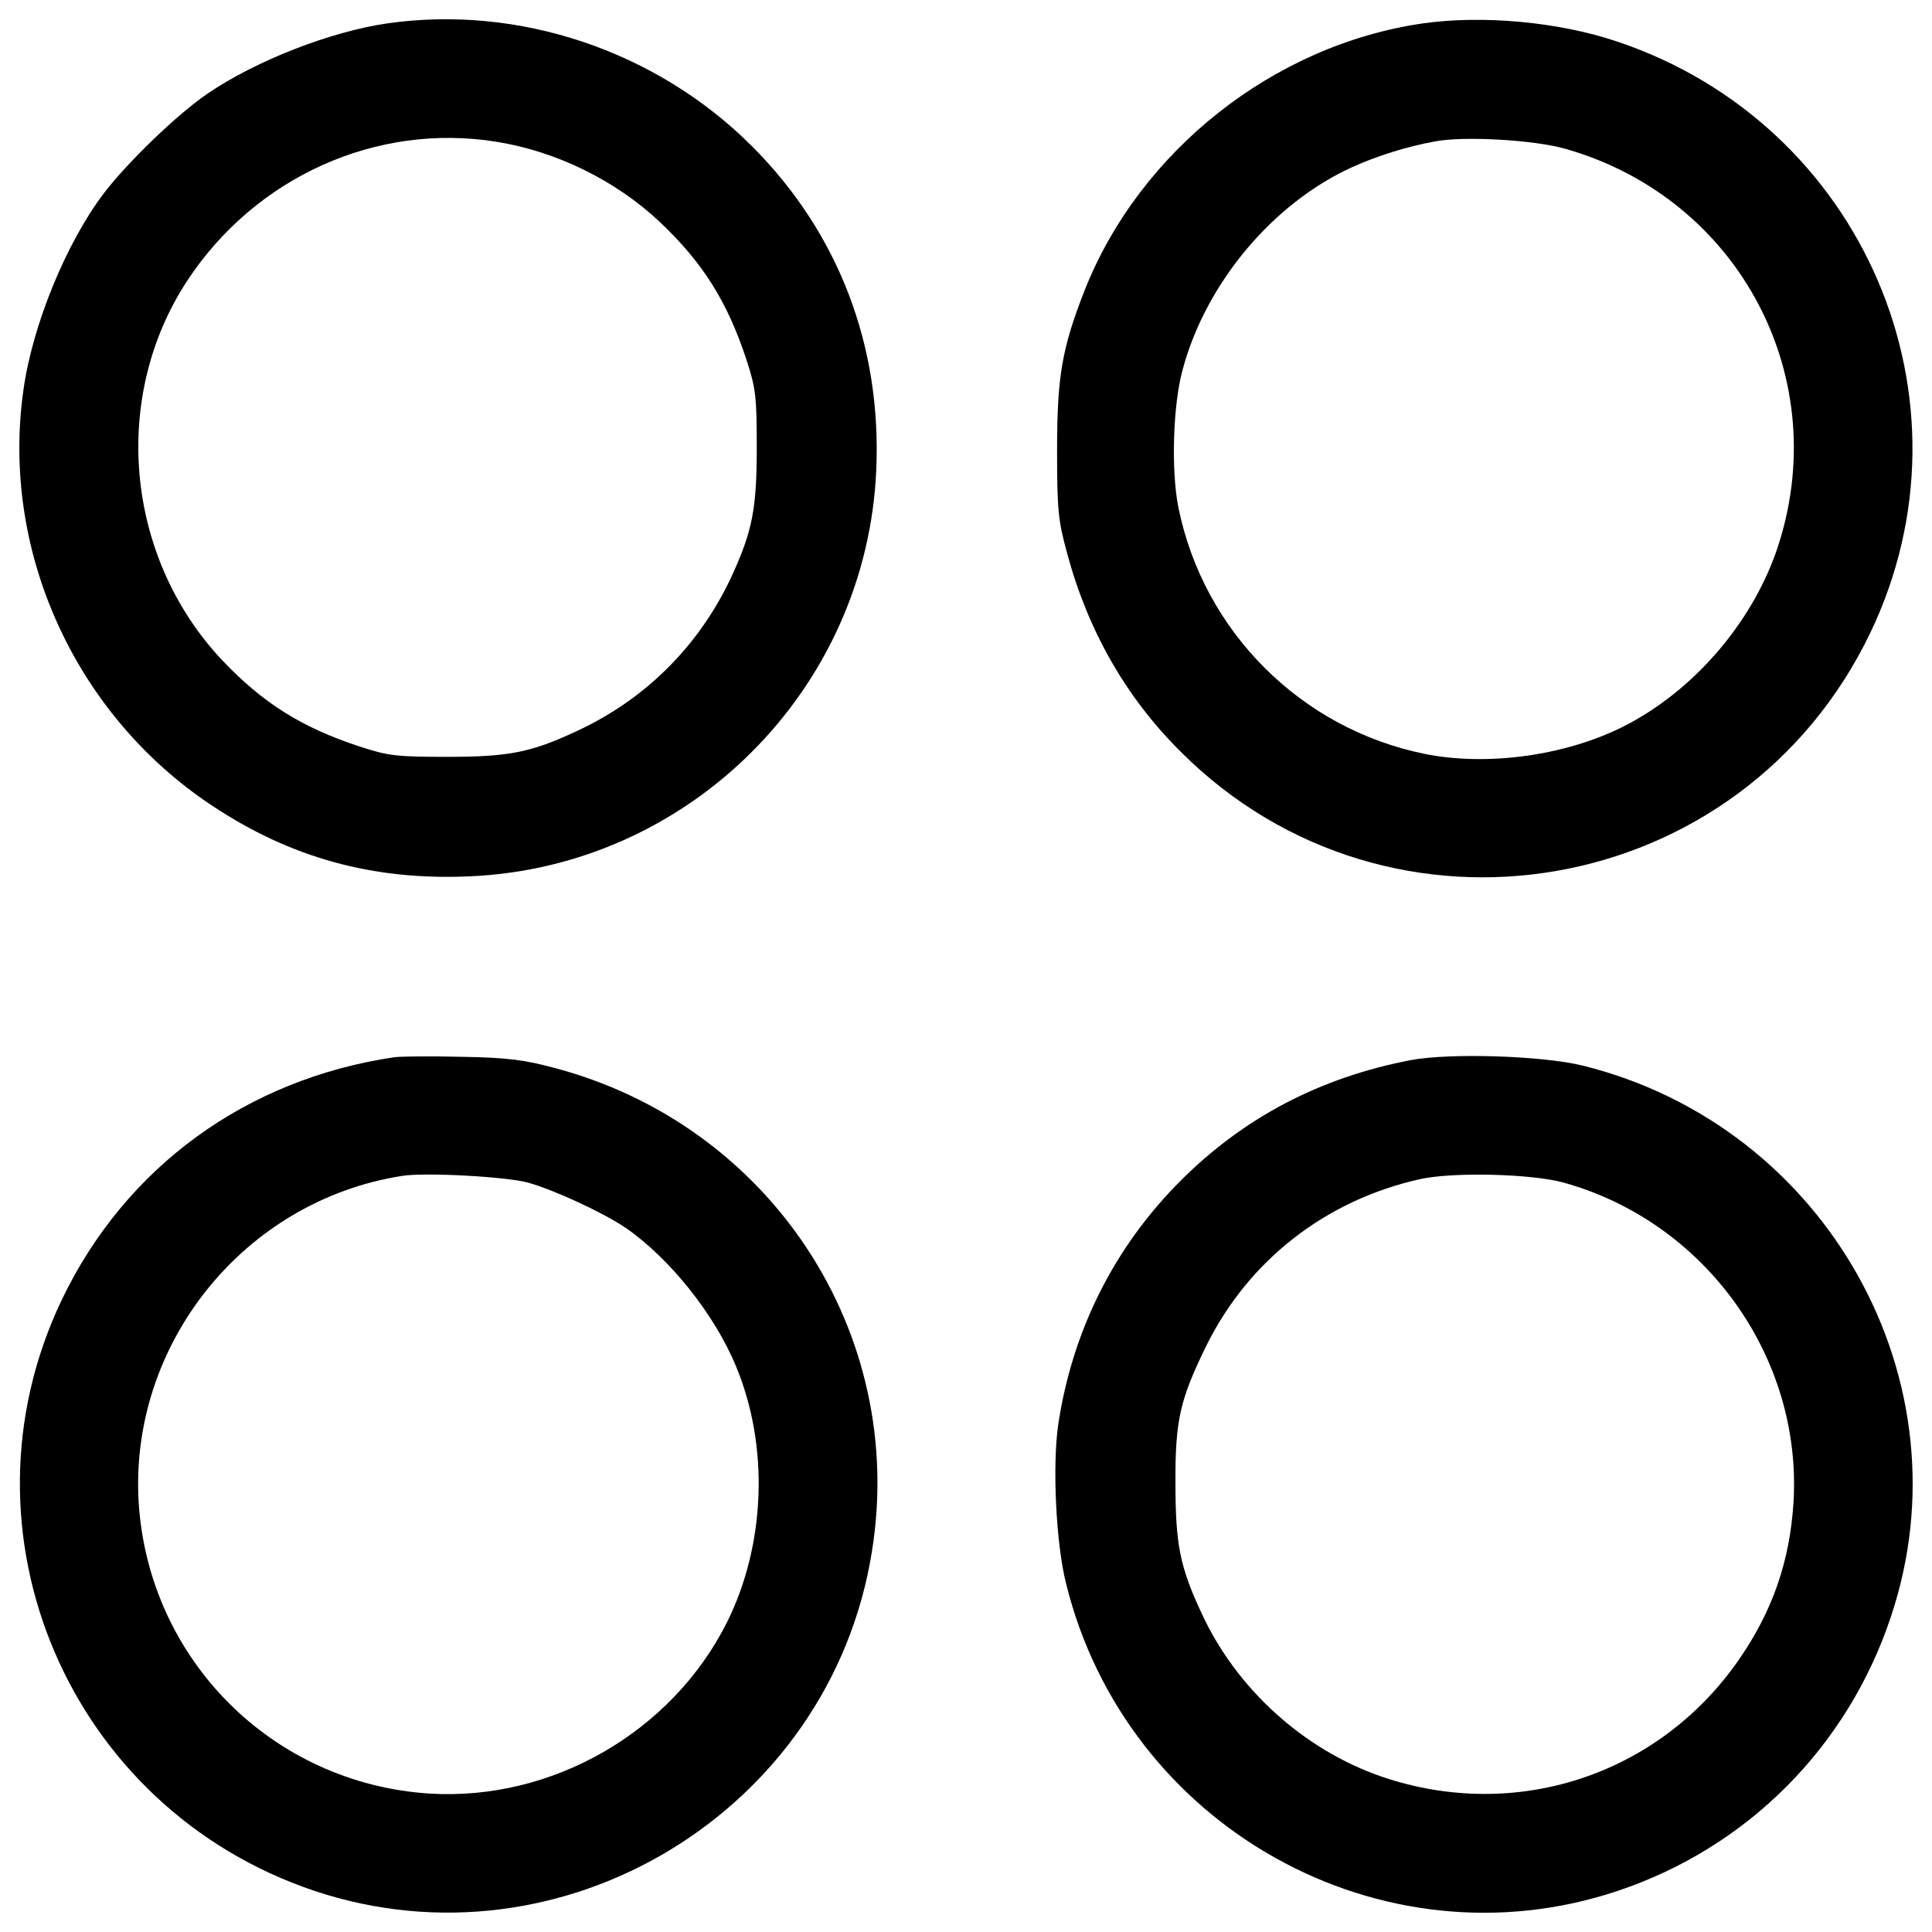
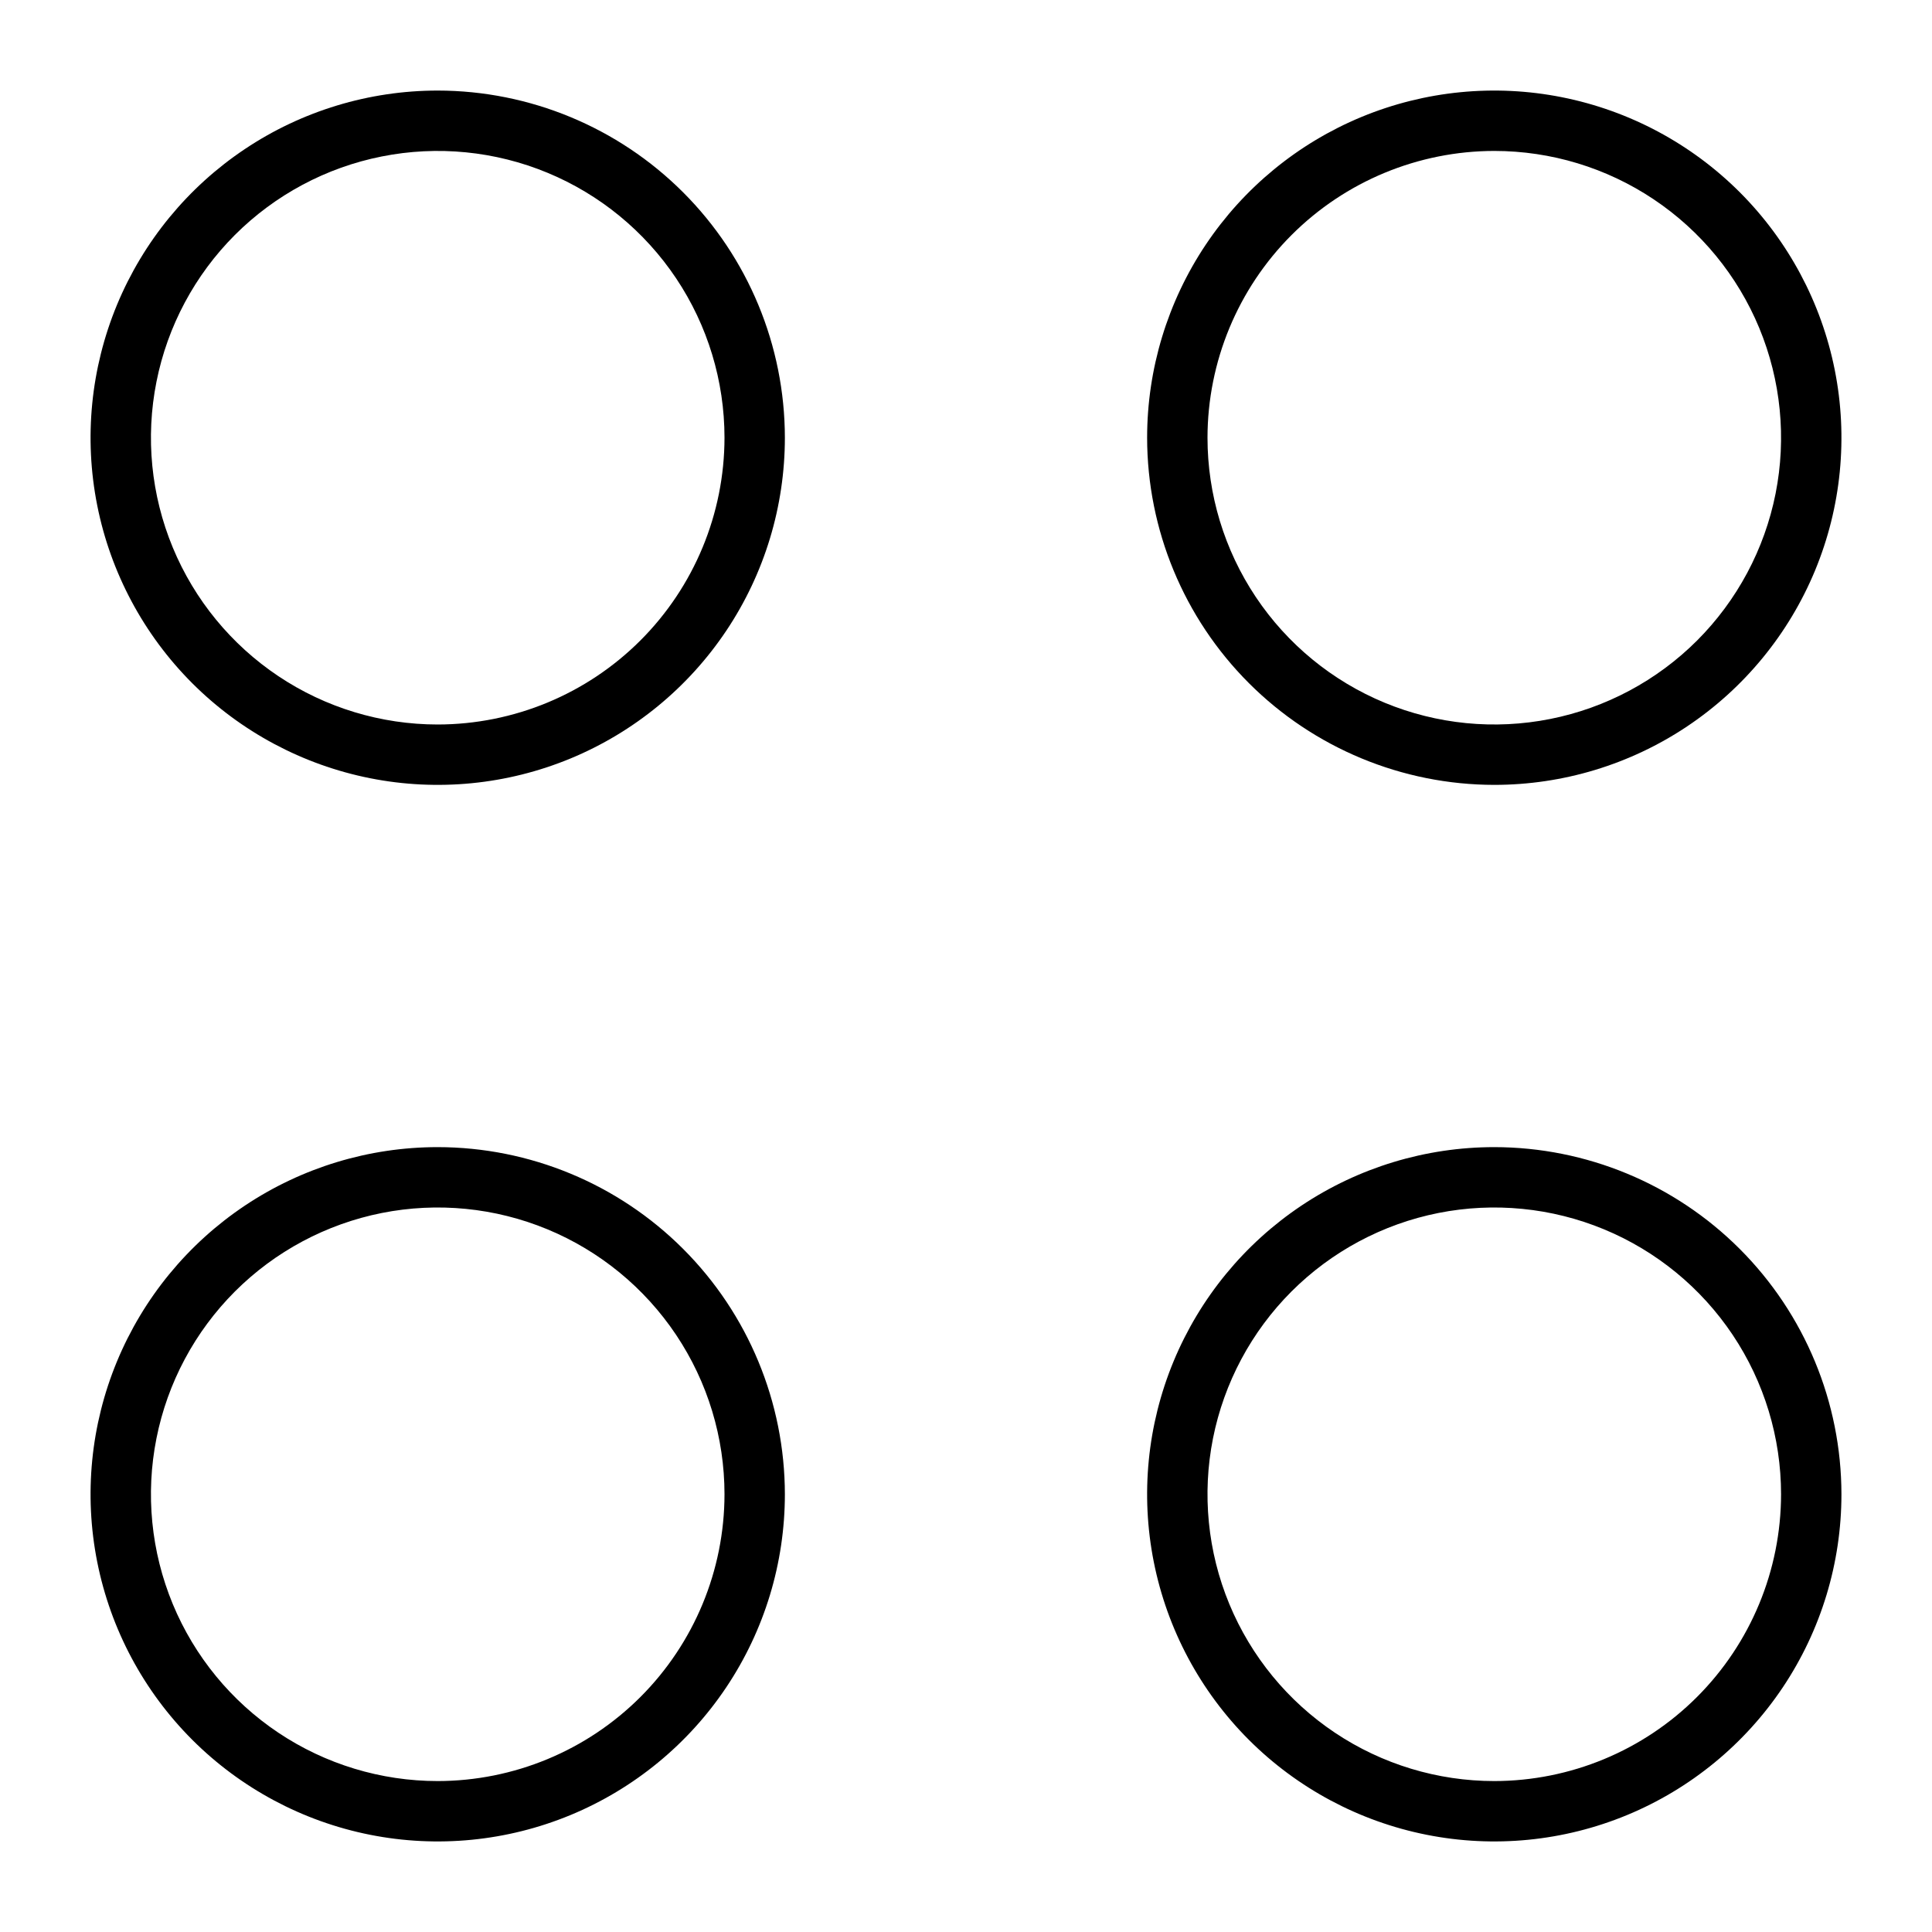
- <svg xmlns="http://www.w3.org/2000/svg" version="1.1" x="0px" y="0px" viewBox="0 0 1000 1000" enable-background="new 0 0 1000 1000" xml:space="preserve">
-   <g>
-     <g transform="translate(0,512) scale(0.1,-0.1)">
-       <path d="M2004.5,4998.9c-292.9-42.1-681.5-193.4-930.4-363.7c-155.1-105.3-413.5-354.2-536-515c-195.3-256.5-371.4-685.4-417.3-1022.3c-116.8-830.9,268-1677,974.4-2146.1c407.8-271.9,836.6-390.5,1338.2-367.6c1135.3,49.8,2052.3,966.8,2102,2102c28.7,643.2-195.3,1229-643.2,1677C3398.2,4857.3,2686,5096.6,2004.5,4998.9z M2569.2,4386.3c310.1-49.8,616.4-199.1,846.2-415.4c222.1-210.6,348.4-409.7,448-712.2c47.9-147.4,53.6-187.6,53.6-449.9c0-319.7-21.1-434.6-130.2-672c-166.6-358-446.1-637.5-804.1-802.1c-237.4-111-352.3-132.1-672-132.1c-262.3,0-302.5,5.7-449.9,53.6c-302.5,99.6-501.6,225.9-712.2,448c-501.6,534.1-576.2,1363.1-176.1,1968C1326.8,4206.3,1950.9,4485.9,2569.2,4386.3z" />
-       <path d="M7364.8,4998.9c-771.5-111-1466.5-660.5-1751.7-1384.1c-116.8-298.7-141.7-444.2-141.7-825.1c0-310.1,5.7-363.7,51.7-532.2c107.2-400.1,304.4-746.6,587.7-1028C7194.5,145.9,9017,459.8,9681.3,1845.9c576.2,1204.2-36.4,2632.3-1311.4,3059.2C8069.3,5006.6,7675,5043,7364.8,4998.9z M8101.9,4349.9c903.6-256.5,1397.5-1194.6,1093.1-2081c-132.1-381-436.5-731.3-796.4-911.3c-298.6-149.3-702.6-204.8-1024.2-139.8c-641.3,130.2-1144.8,633.7-1275,1275c-38.3,191.4-28.7,534.1,23,717.9c120.6,446.1,467.1,857.7,874.9,1043.4c130.2,59.4,291,109.1,430.7,134C7577.3,4416.9,7941.1,4395.9,8101.9,4349.9z" />
-       <path d="M2042.8-351.9c-767.7-112.9-1393.7-568.6-1723-1255.8C-254.5-2810,356.2-4240.1,1627.3-4667c1282.7-428.8,2668.7,411.6,2885,1751.7c185.7,1137.1-526.5,2216.9-1650.2,2509.8c-151.2,40.2-241.2,51.7-474.8,55.5C2230.4-346.1,2075.3-348,2042.8-351.9z M2731.9-1000.9c137.8-38.3,388.6-155.1,505.4-233.6c227.8-157,461.4-448,572.4-717.9c172.3-413.5,153.2-924.7-47.9-1326.7c-285.2-566.7-903.6-922.8-1537.3-884.5c-813.6,51.7-1455,693-1506.7,1506.6C668.2-1835.6,1263.6-1094.7,2081-966.4C2199.7-947.3,2619-970.2,2731.9-1000.9z" />
-       <path d="M7301.7-367.2c-469-90-863.4-296.7-1190.8-624.1c-344.6-344.6-560.9-777.3-633.7-1263.5c-30.6-212.5-11.5-612.6,40.2-819.4C5827.6-4337.7,7152.4-5076.7,8373.7-4667c670,224,1188.8,744.7,1412.8,1416.7c409.7,1217.6-329.3,2540.4-1592.8,2854.4C7985.1-344.2,7504.6-328.9,7301.7-367.2z M8092.3-1000.9c733.2-202.9,1236.7-901.7,1190.8-1656c-19.1-304.4-109.1-562.8-281.4-811.7c-415.4-601.1-1158.2-844.2-1851.2-606.9c-403.9,139.8-752.4,455.6-932.3,848.1c-111,237.4-134,356.1-134,666.2c-1.9,331.2,23,436.5,160.8,717.9c218.3,440.3,616.4,750.4,1102.7,859.6C7516.1-945.4,7925.8-954.9,8092.3-1000.9z" />
-     </g>
-   </g>
+ <svg xmlns="http://www.w3.org/2000/svg" width="64" height="64" viewBox="0 0 64 64" fill="none">
+   <path d="M14.5 3C12.226 3 10.002 3.674 8.111 4.938C6.22 6.202 4.746 7.998 3.875 10.099C3.005 12.2 2.777 14.513 3.221 16.744C3.665 18.974 4.76 21.023 6.368 22.632C7.977 24.24 10.026 25.335 12.257 25.779C14.487 26.223 16.799 25.995 18.901 25.125C21.002 24.254 22.798 22.78 24.062 20.889C25.326 18.998 26 16.774 26 14.5C25.997 11.451 24.785 8.527 22.629 6.371C20.473 4.215 17.549 3.003 14.5 3V3ZM14.5 24C12.621 24 10.784 23.443 9.222 22.399C7.66 21.355 6.442 19.871 5.723 18.136C5.004 16.4 4.816 14.489 5.183 12.647C5.549 10.804 6.454 9.111 7.782 7.782C9.111 6.454 10.804 5.549 12.647 5.183C14.489 4.816 16.4 5.004 18.136 5.723C19.871 6.442 21.355 7.66 22.399 9.222C23.443 10.784 24 12.621 24 14.5C23.997 17.019 22.996 19.434 21.215 21.215C19.434 22.996 17.019 23.997 14.5 24V24Z" fill="black" />
+   <path d="M49.5 26C51.775 26 53.998 25.326 55.889 24.062C57.78 22.798 59.254 21.002 60.125 18.901C60.995 16.799 61.223 14.487 60.779 12.257C60.335 10.026 59.24 7.977 57.632 6.368C56.023 4.76 53.974 3.665 51.743 3.221C49.513 2.777 47.2 3.005 45.099 3.875C42.998 4.746 41.202 6.22 39.938 8.111C38.675 10.002 38 12.226 38 14.5C38.003 17.549 39.215 20.473 41.371 22.629C43.527 24.785 46.451 25.997 49.5 26V26ZM49.5 5C51.379 5 53.216 5.557 54.778 6.601C56.34 7.645 57.558 9.129 58.277 10.864C58.996 12.6 59.184 14.511 58.818 16.353C58.451 18.196 57.546 19.889 56.218 21.218C54.889 22.546 53.196 23.451 51.353 23.817C49.511 24.184 47.6 23.996 45.864 23.277C44.129 22.558 42.645 21.34 41.601 19.778C40.557 18.216 40 16.379 40 14.5C40.003 11.981 41.004 9.566 42.785 7.785C44.566 6.004 46.981 5.003 49.5 5V5Z" fill="black" />
+   <path d="M14.5 38C12.226 38 10.002 38.675 8.111 39.938C6.22 41.202 4.746 42.998 3.875 45.099C3.005 47.2 2.777 49.513 3.221 51.743C3.665 53.974 4.76 56.023 6.368 57.632C7.977 59.24 10.026 60.335 12.257 60.779C14.487 61.223 16.799 60.995 18.901 60.125C21.002 59.254 22.798 57.78 24.062 55.889C25.326 53.998 26 51.775 26 49.5C25.997 46.451 24.785 43.527 22.629 41.371C20.473 39.215 17.549 38.003 14.5 38V38ZM14.5 59C12.621 59 10.784 58.443 9.222 57.399C7.66 56.355 6.442 54.871 5.723 53.136C5.004 51.4 4.816 49.489 5.183 47.647C5.549 45.804 6.454 44.111 7.782 42.782C9.111 41.454 10.804 40.549 12.647 40.182C14.489 39.816 16.4 40.004 18.136 40.723C19.871 41.442 21.355 42.66 22.399 44.222C23.443 45.784 24 47.621 24 49.5C23.997 52.019 22.996 54.434 21.215 56.215C19.434 57.996 17.019 58.997 14.5 59V59Z" fill="black" />
+   <path d="M49.5 38C47.225 38 45.002 38.675 43.111 39.938C41.22 41.202 39.746 42.998 38.875 45.099C38.005 47.2 37.777 49.513 38.221 51.743C38.665 53.974 39.76 56.023 41.368 57.632C42.977 59.24 45.026 60.335 47.257 60.779C49.487 61.223 51.8 60.995 53.901 60.125C56.002 59.254 57.798 57.78 59.062 55.889C60.325 53.998 61 51.775 61 49.5C60.997 46.451 59.785 43.527 57.629 41.371C55.473 39.215 52.549 38.003 49.5 38V38ZM49.5 59C47.621 59 45.784 58.443 44.222 57.399C42.66 56.355 41.442 54.871 40.723 53.136C40.004 51.4 39.816 49.489 40.182 47.647C40.549 45.804 41.454 44.111 42.782 42.782C44.111 41.454 45.804 40.549 47.647 40.182C49.489 39.816 51.4 40.004 53.136 40.723C54.871 41.442 56.355 42.66 57.399 44.222C58.443 45.784 59 47.621 59 49.5C58.997 52.019 57.996 54.434 56.215 56.215C54.434 57.996 52.019 58.997 49.5 59V59Z" fill="black" />
</svg>
